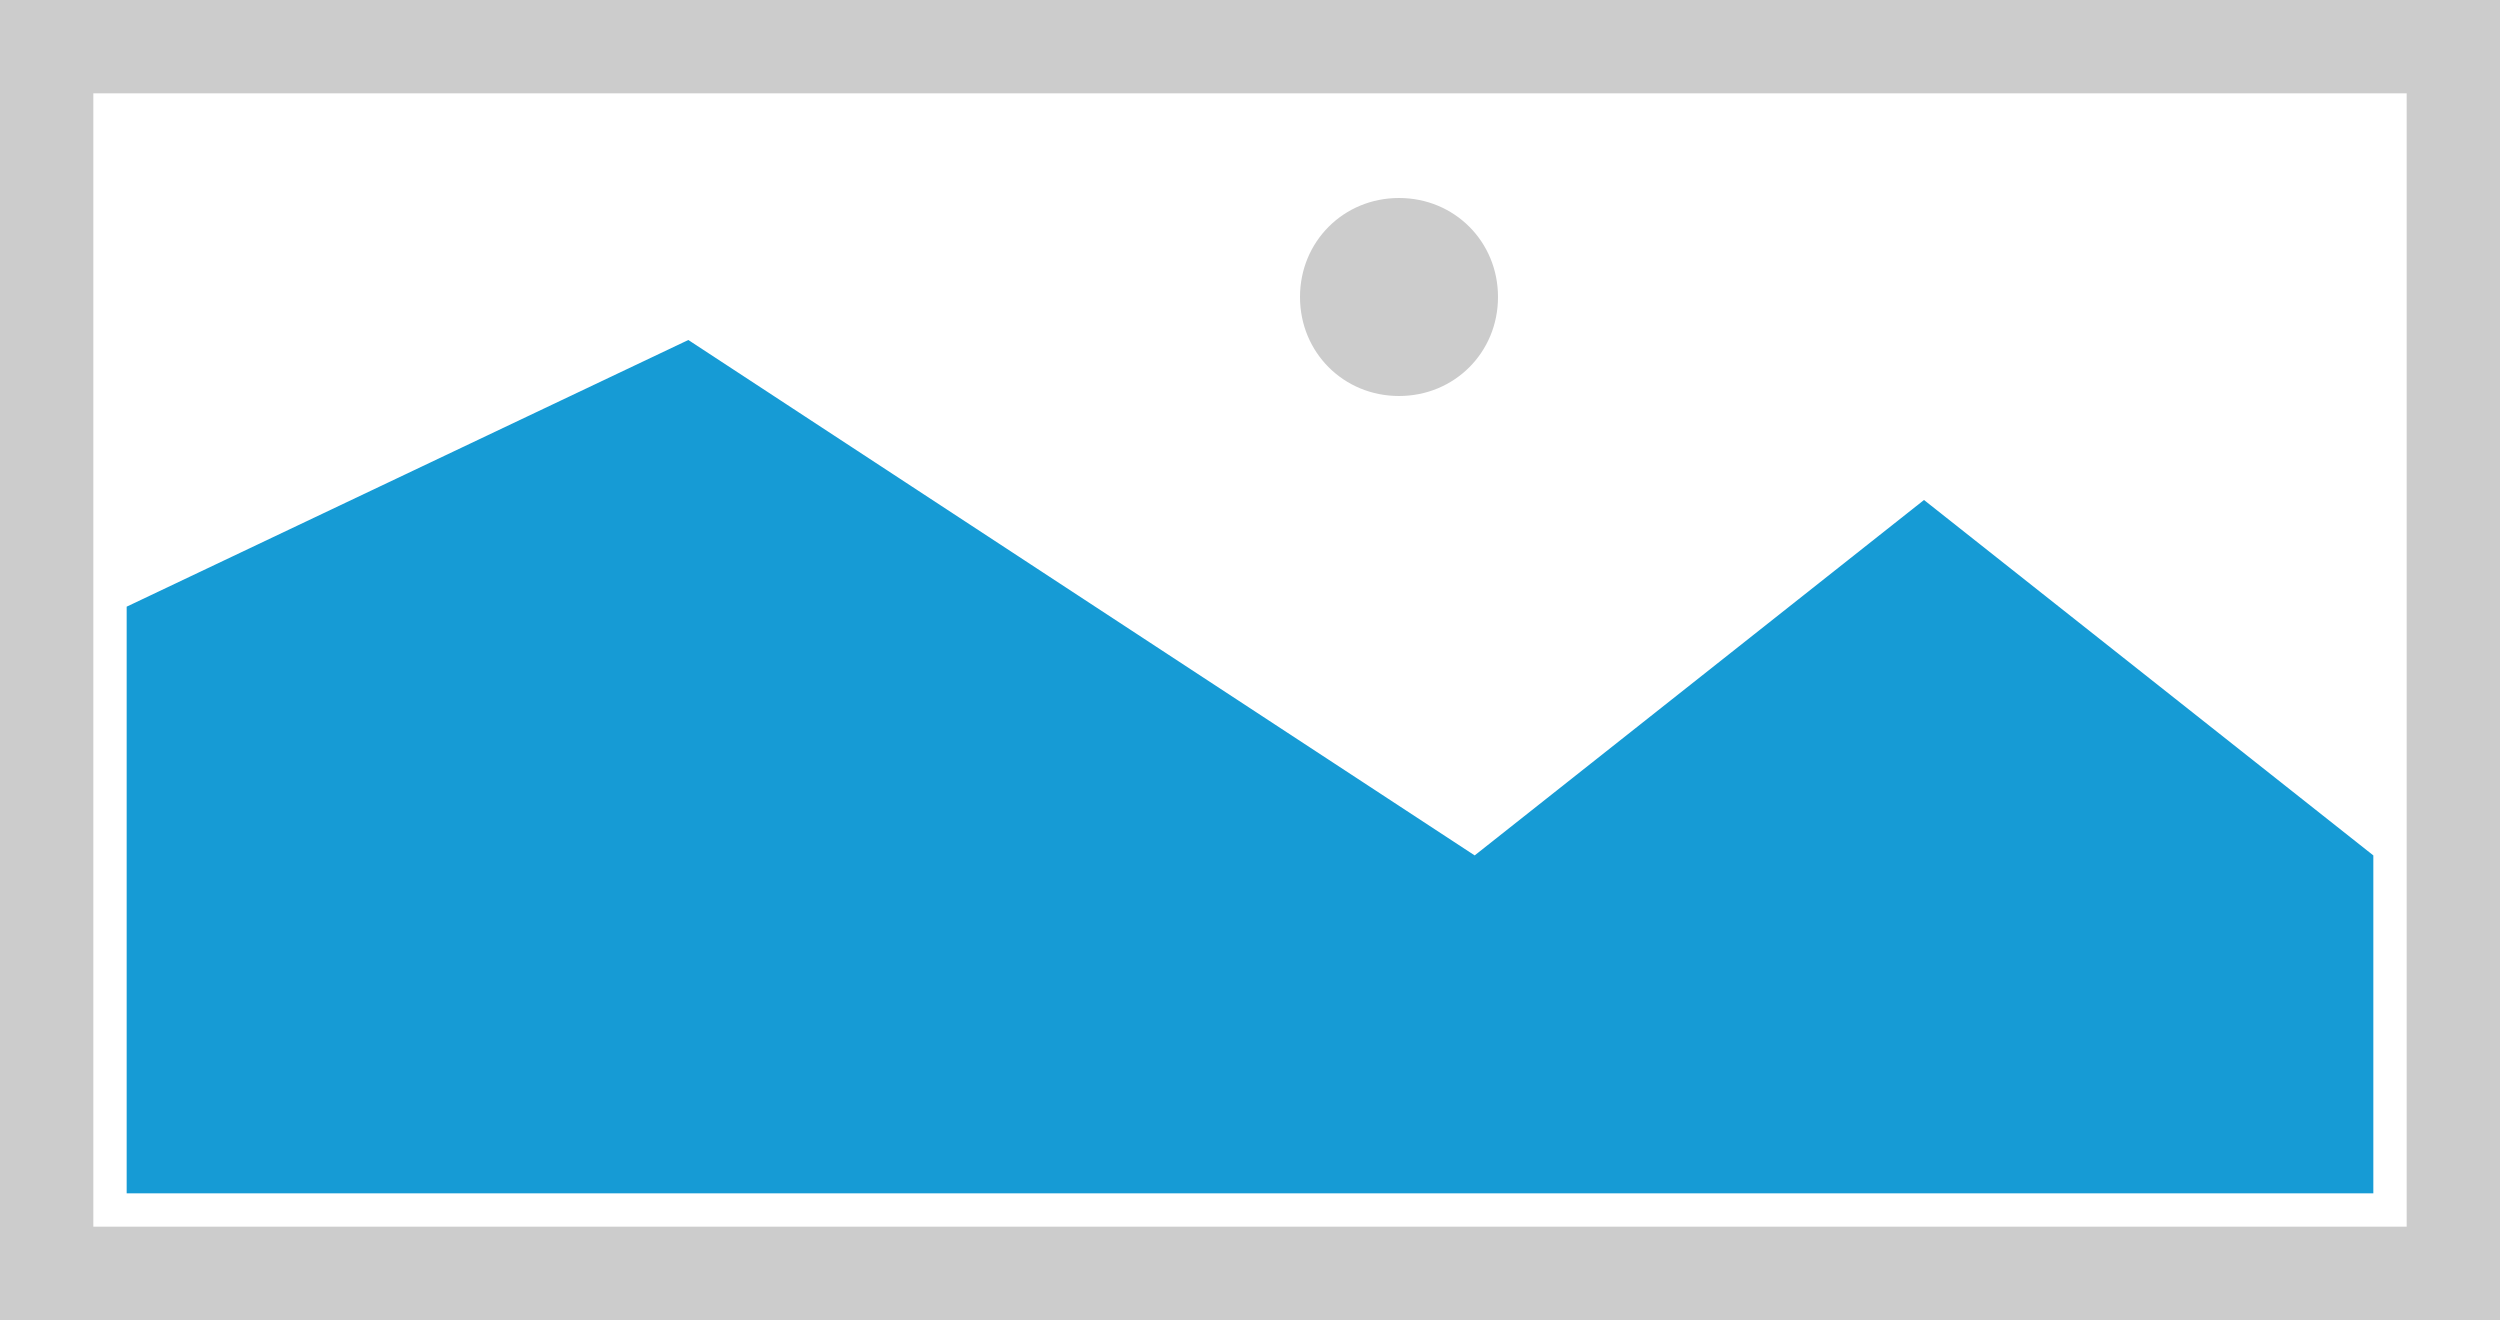
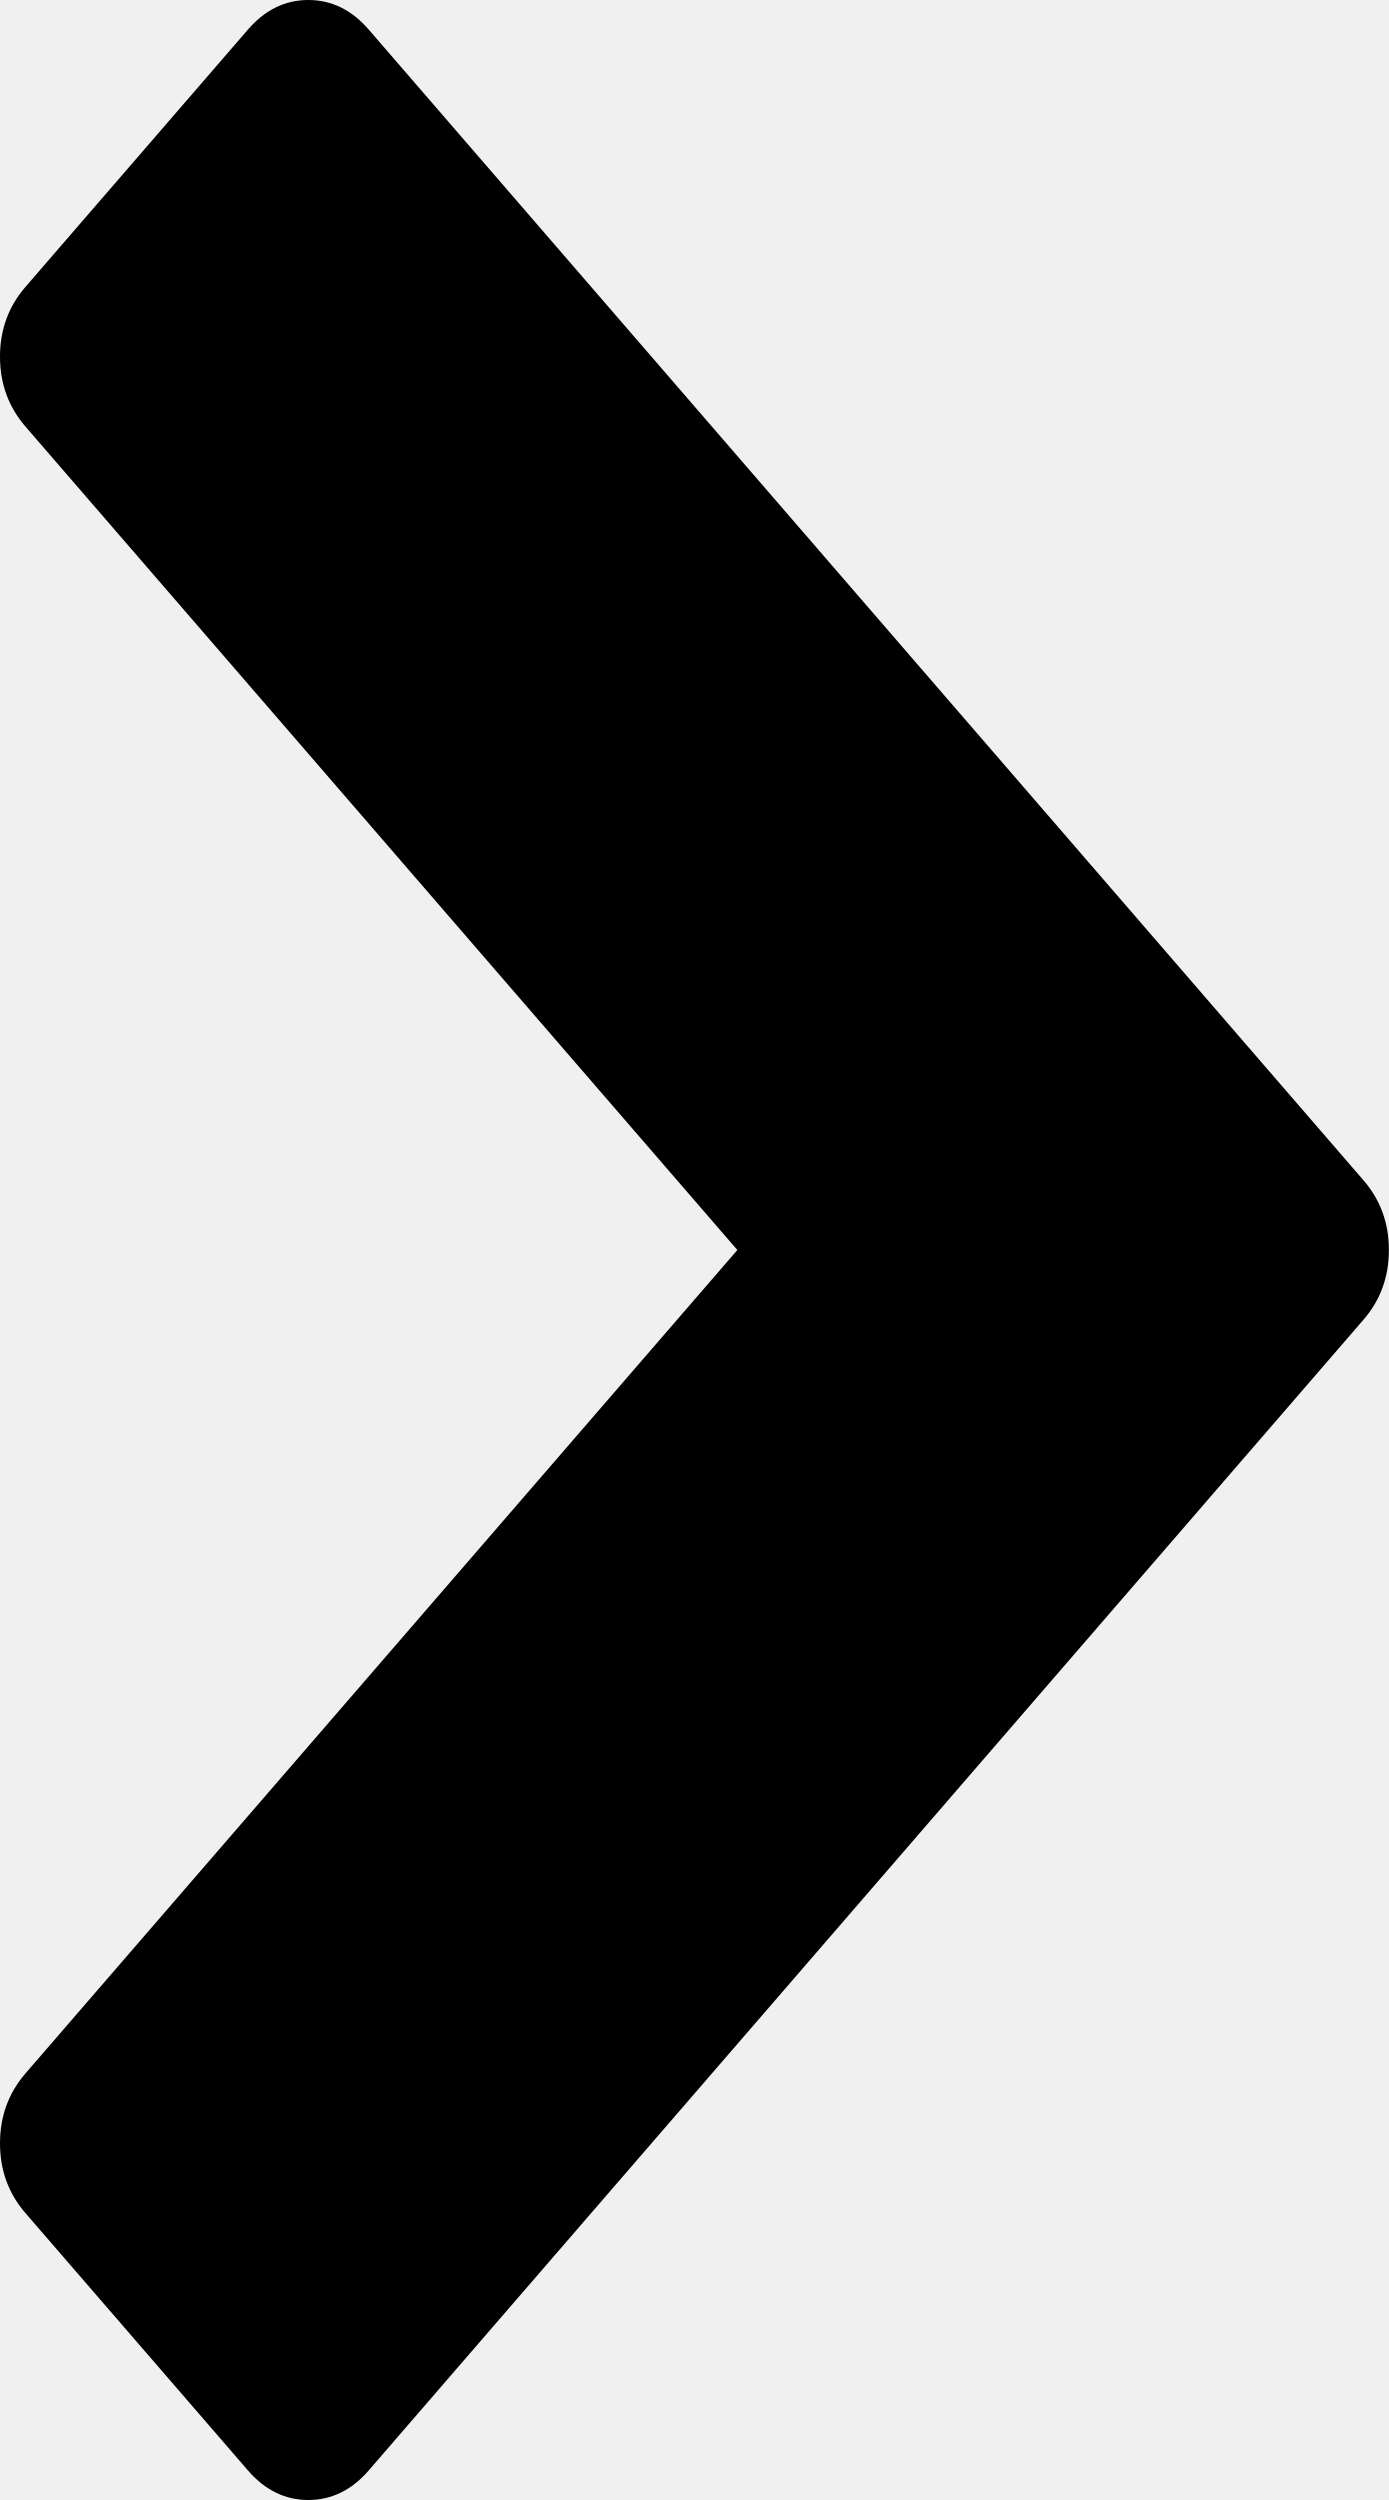
- <svg xmlns="http://www.w3.org/2000/svg" version="1.1" width="375px" height="198px">
-   <g transform="matrix(1 0 0 1 -422 -129 )">
-     <path d="M 422 129  L 797 129  L 797 327  L 422 327  L 422 129  " fill-rule="nonzero" fill="#cccccc" stroke="none" />
-     <path d="M 436 143  L 783 143  L 783 313  L 436 313  L 436 143  " fill-rule="nonzero" fill="#ffffff" stroke="none" />
-     <path d="M 631.85 188.4  C 623.534 188.4  617 181.866  617 173.55  C 617 165.234  623.534 158.7  631.85 158.7  C 640.166 158.7  646.7 165.234  646.7 173.55  C 646.7 181.866  640.166 188.4  631.85 188.4  " fill-rule="nonzero" fill="#cccccc" stroke="none" />
-     <path d="M 441 308  L 441 220  L 525.25 180  L 643.2 257.312  L 710.6 204  L 778 257.312  L 778 308  L 441 308  " fill-rule="nonzero" fill="#169bd5" stroke="none" />
+ <svg xmlns="http://www.w3.org/2000/svg" version="1.1" width="10px" height="18px">
+   <g transform="matrix(1 0 0 1 -373 -1523 )">
+     <path d="M 10 9  C 10 9.194  9.939 9.361  9.817 9.502  L 2.654 17.788  C 2.532 17.929  2.387 18  2.22 18  C 2.053 18  1.908 17.929  1.786 17.788  L 0.183 15.934  C 0.061 15.793  0 15.625  0 15.432  C 0 15.238  0.061 15.071  0.183 14.929  L 5.309 9  L 0.183 3.071  C 0.061 2.929  0 2.762  0 2.568  C 0 2.375  0.061 2.207  0.183 2.066  L 1.786 0.212  C 1.908 0.071  2.053 0  2.22 0  C 2.387 0  2.532 0.071  2.654 0.212  L 9.817 8.498  C 9.939 8.639  10 8.806  10 9  Z " fill-rule="nonzero" fill="#000000" stroke="none" transform="matrix(1 0 0 1 373 1523 )" />
  </g>
</svg>
